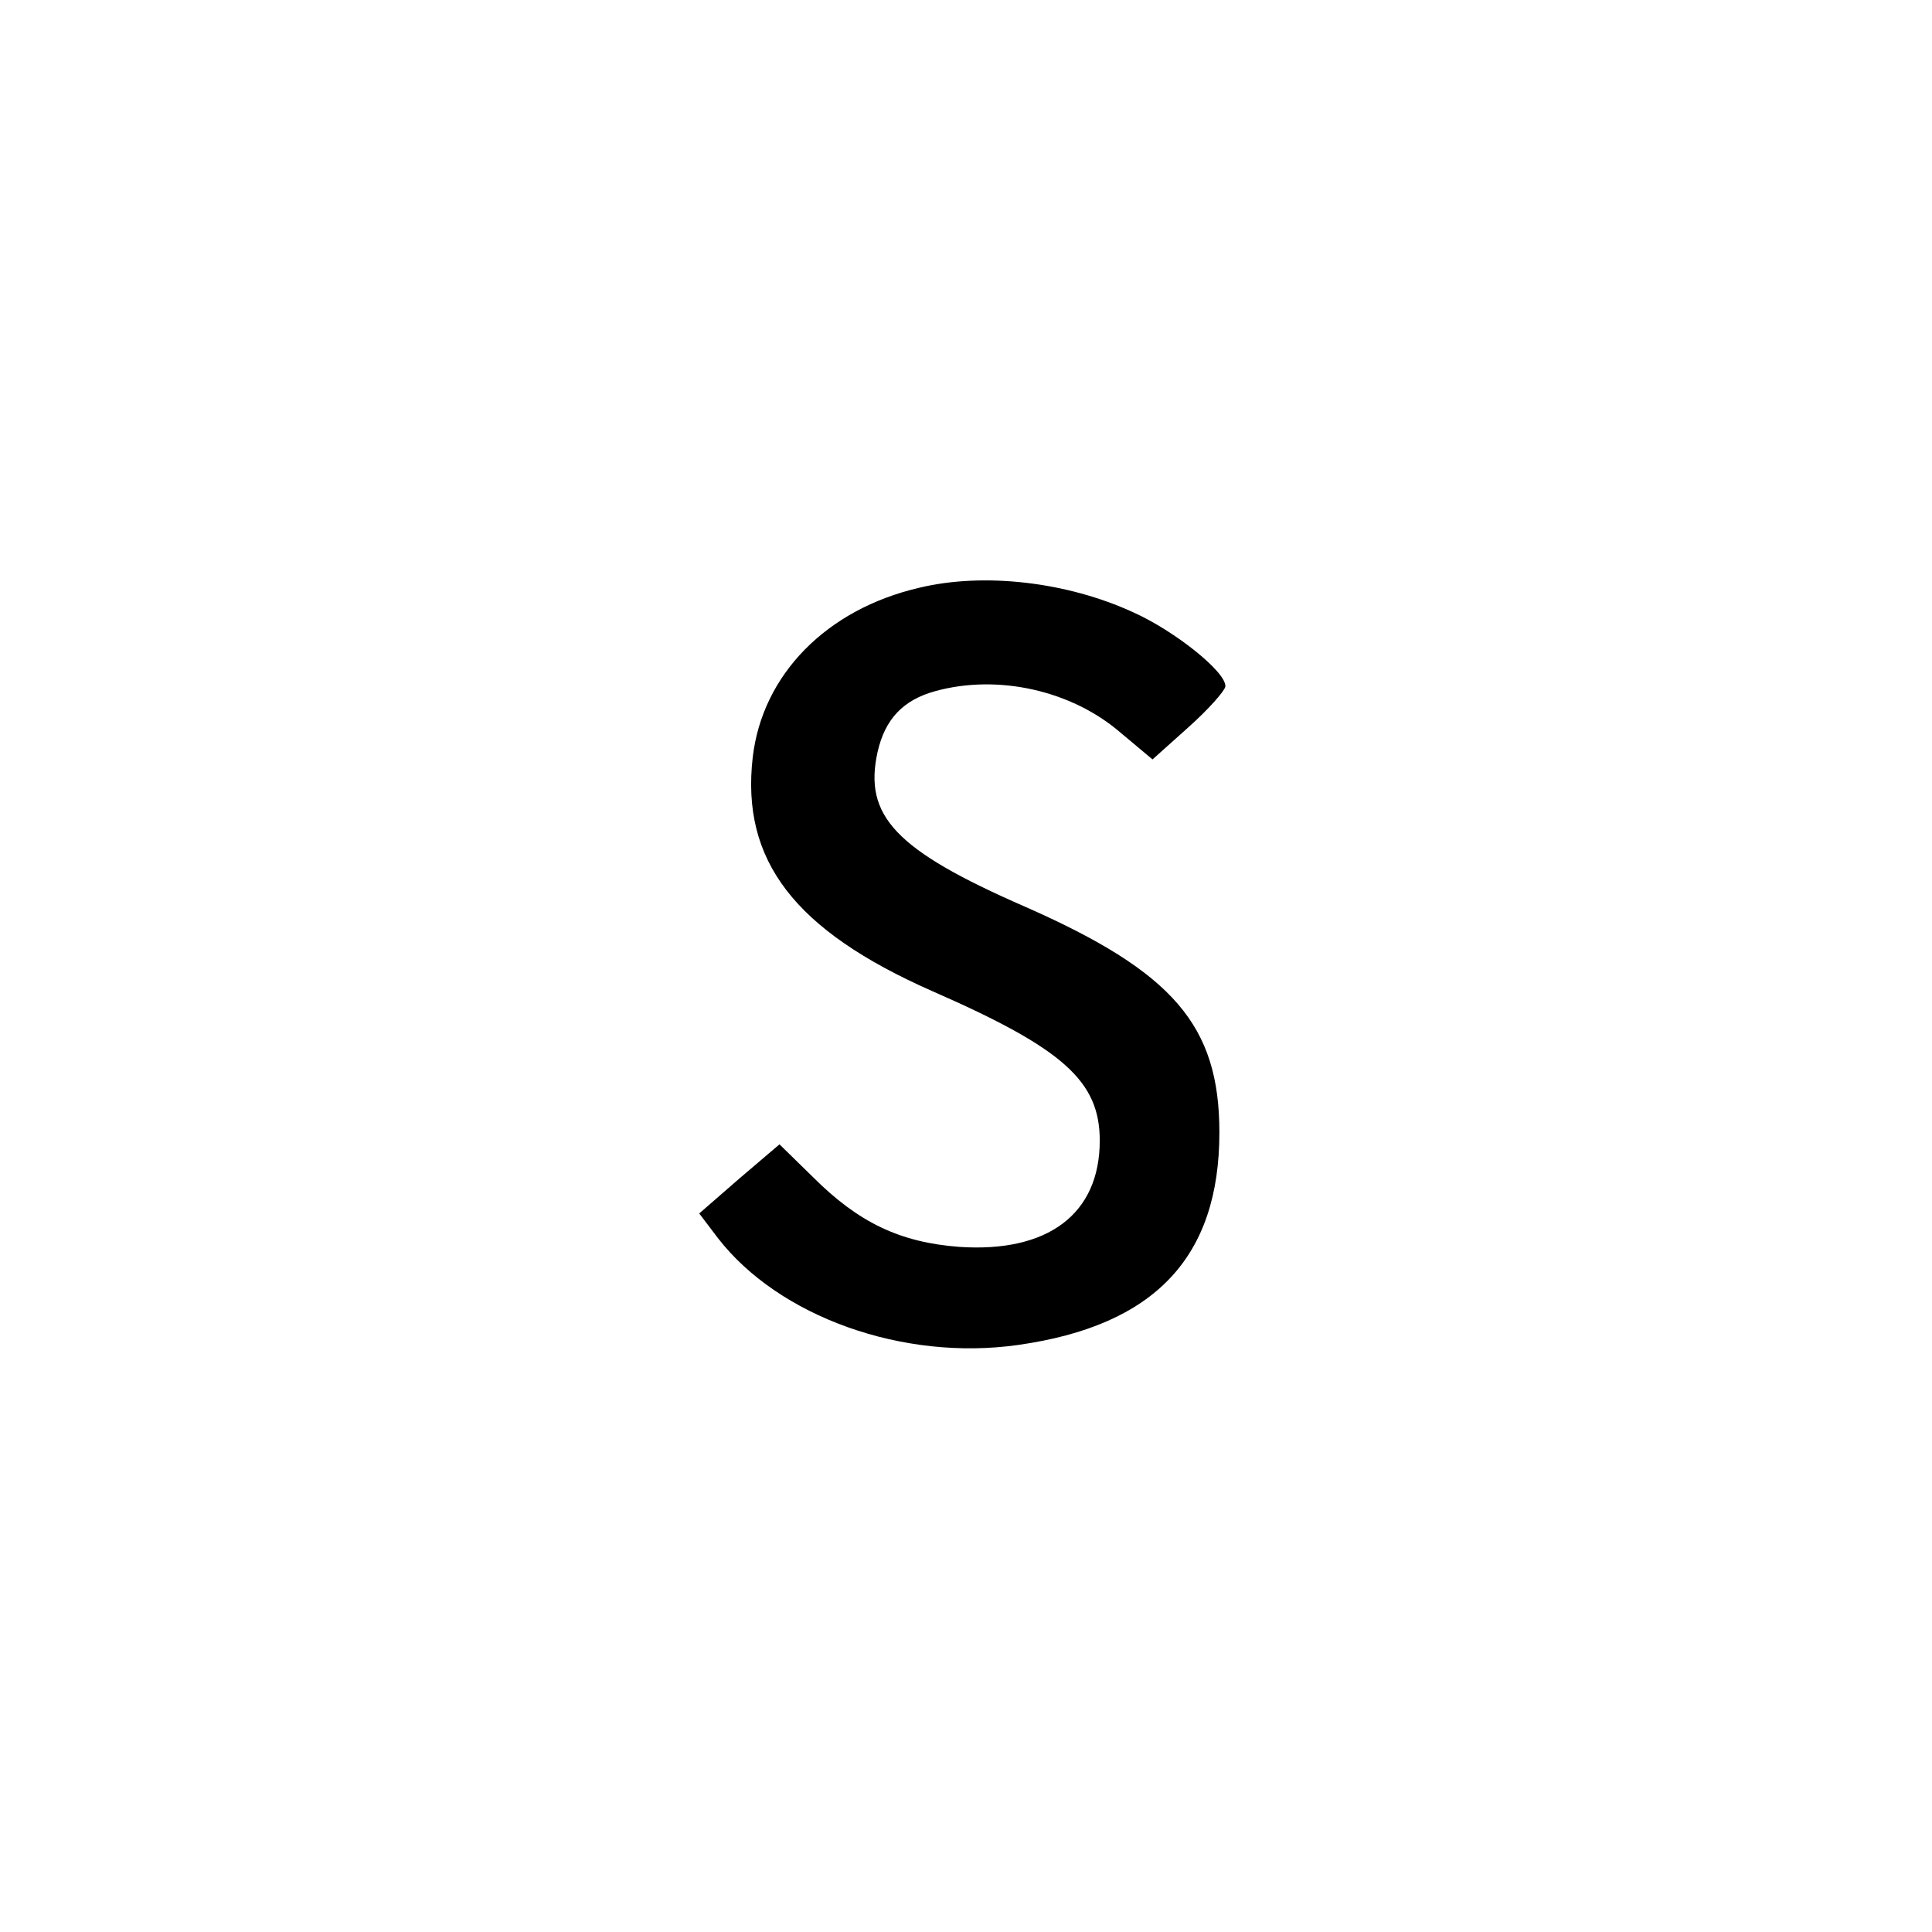
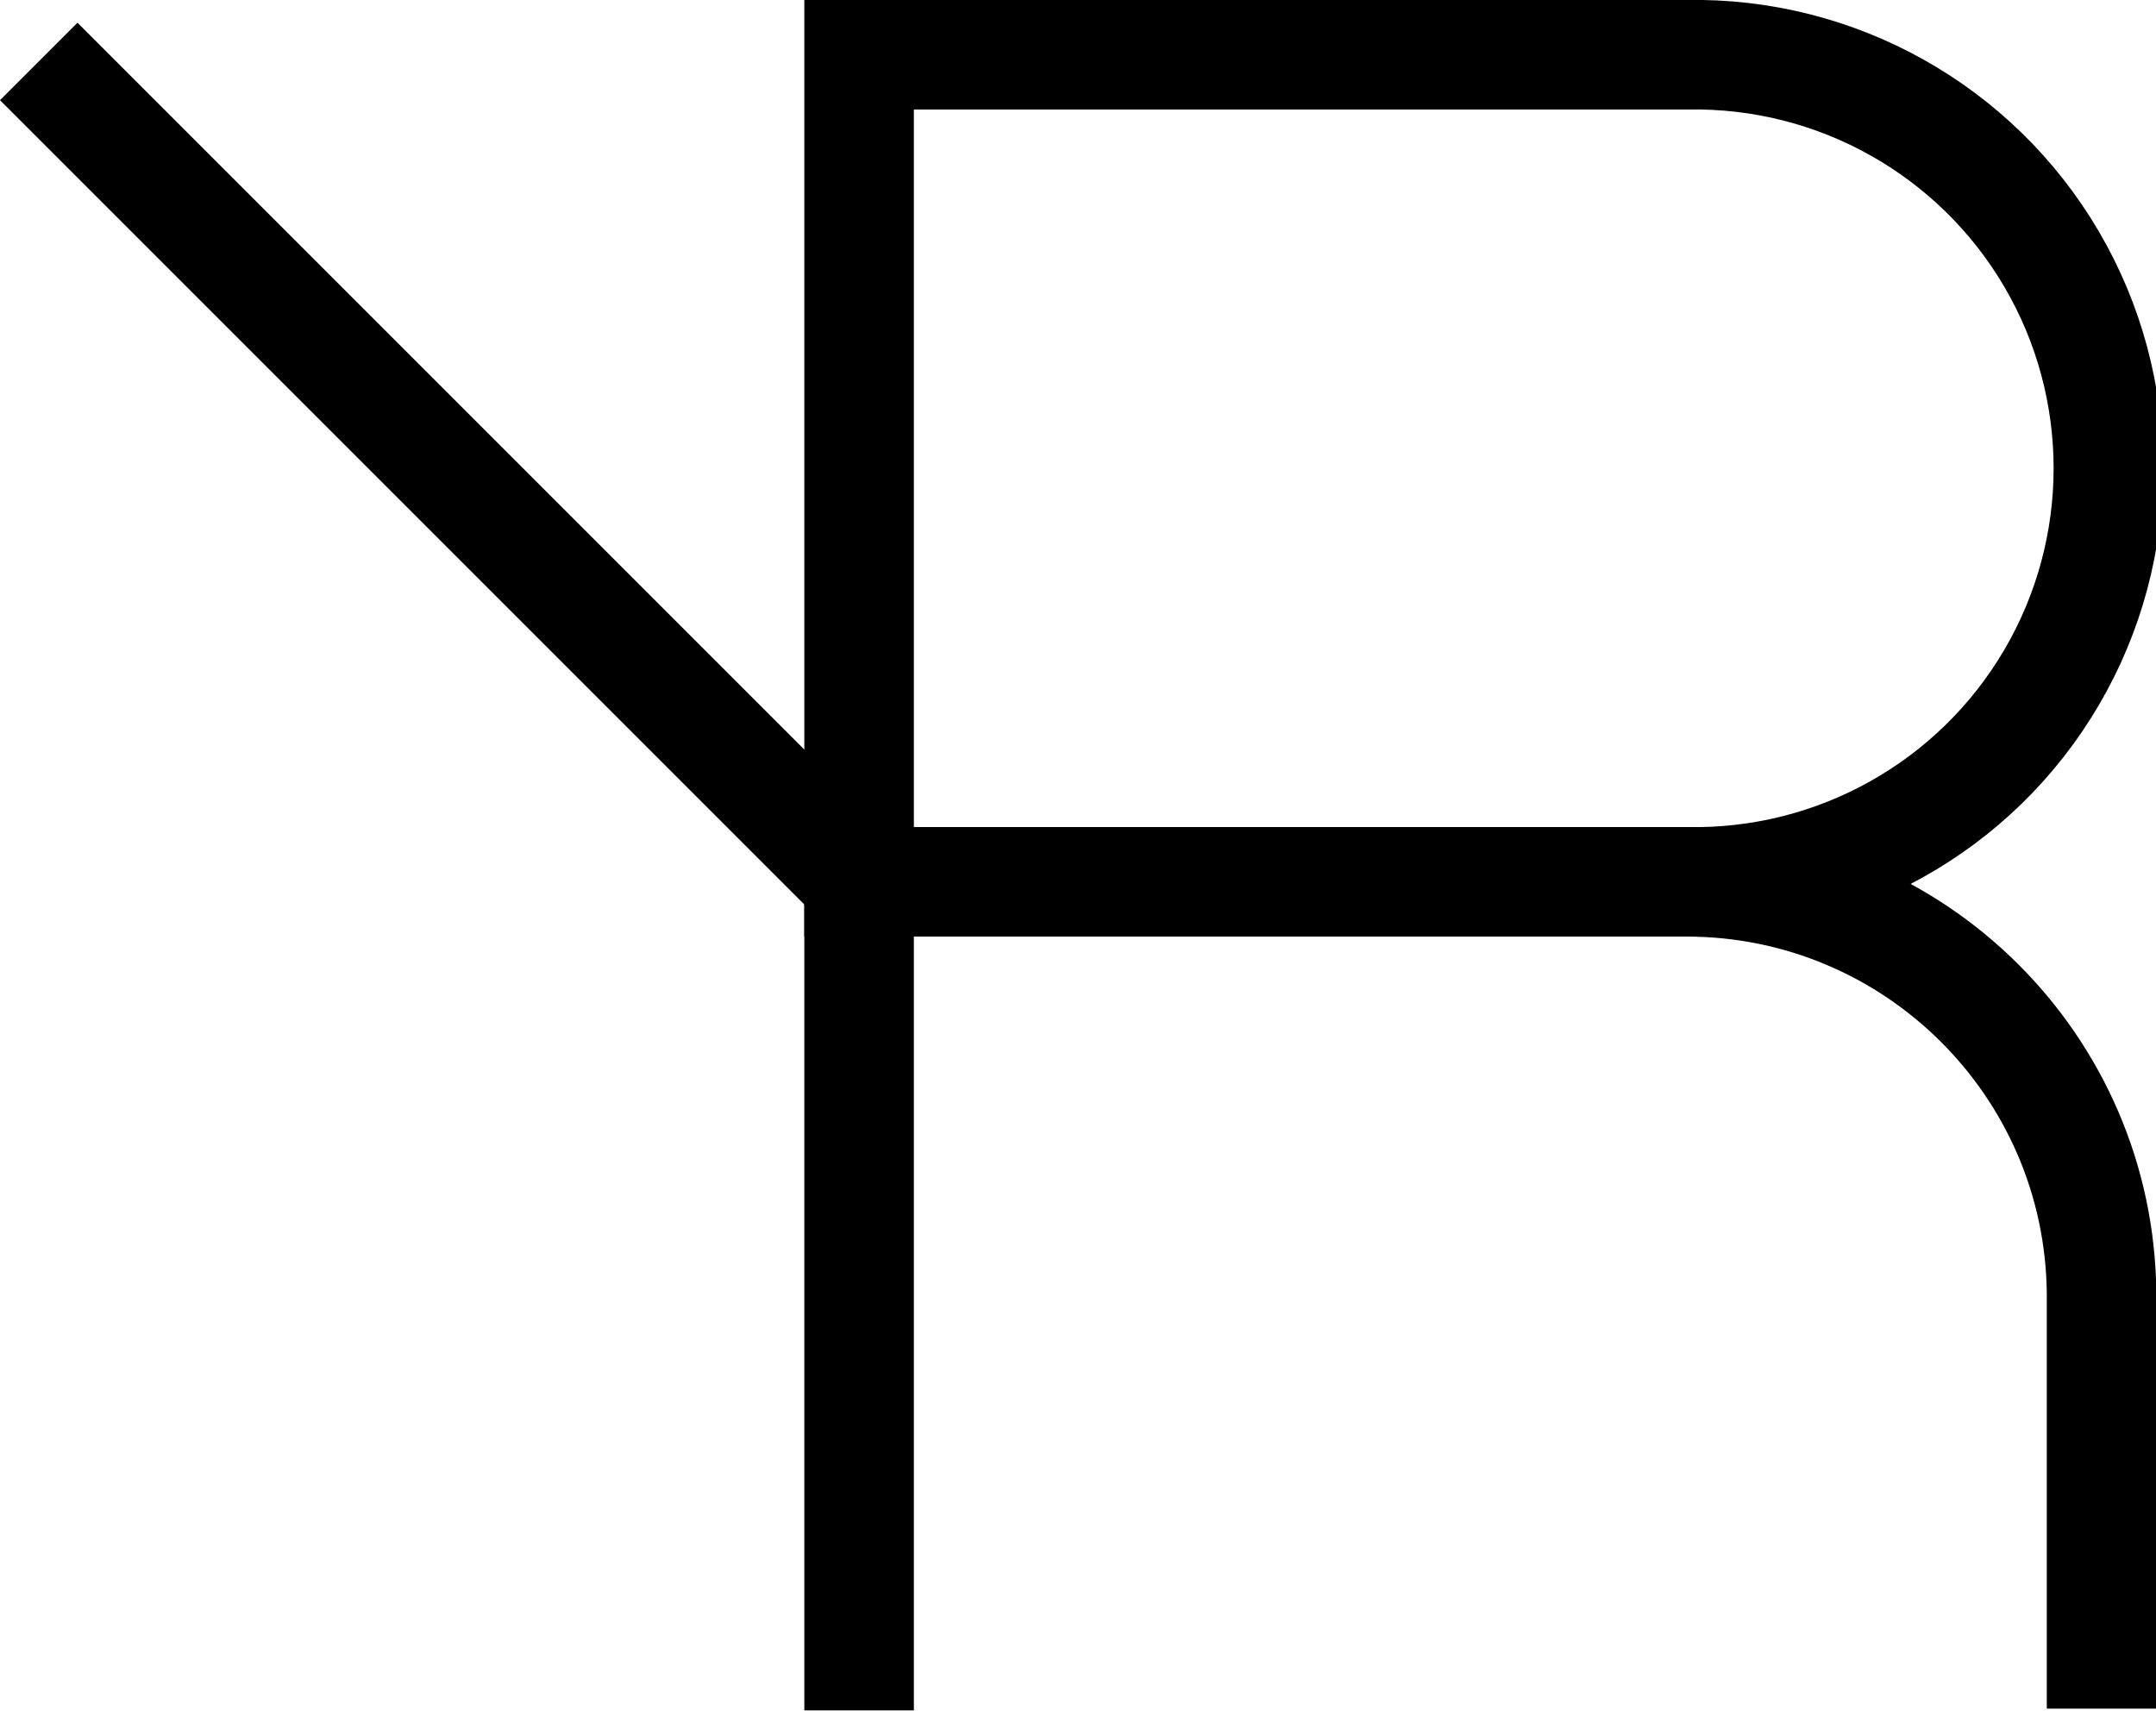
- <svg xmlns="http://www.w3.org/2000/svg" version="1.0" width="260pt" height="260pt" viewBox="0 0 260 260" preserveAspectRatio="xMidYMid meet">
-   <g transform="translate(0,260) scale(0.1,-0.1)" fill="#000000" stroke="none">
-     <path d="M1237 1809 c-125 -29 -211 -117 -224 -228 -16 -139 56 -233 242 -315 176 -77 225 -121 225 -201 0 -99 -70 -151 -189 -143 -80 6 -136 33 -197 94 l-45 44 -54 -46 -54 -47 25 -33 c82 -106 249 -166 404 -144 184 26 271 118 271 286 0 144 -62 216 -262 304 -174 76 -217 122 -198 208 10 44 34 70 78 82 84 23 183 1 249 -56 l43 -36 48 43 c27 24 49 49 50 55 2 19 -68 75 -124 100 -89 41 -201 54 -288 33z" />
+ <svg xmlns="http://www.w3.org/2000/svg" viewBox="0 0 129.12 102.43">
+   <defs>
+     <style>.cls-1{fill:none;stroke:#000;stroke-miterlimit:10;stroke-width:6.56px;}</style>
+   </defs>
+   <g id="레이어_2" data-name="레이어 2">
+     <g id="레이어_5_사본" data-name="레이어 5 사본">
+       <path class="cls-1" d="M101,3.28H51.45V52.81H101a24.77,24.77,0,1,0,0-49.53Z" />
+       <path class="cls-1" d="M51.45,102.43V52.81H101a24.87,24.87,0,0,1,24.86,24.66v24.86" />
+       <line class="cls-1" x1="51.45" y1="52.81" x2="2.32" y2="3.68" />
+     </g>
  </g>
</svg>
